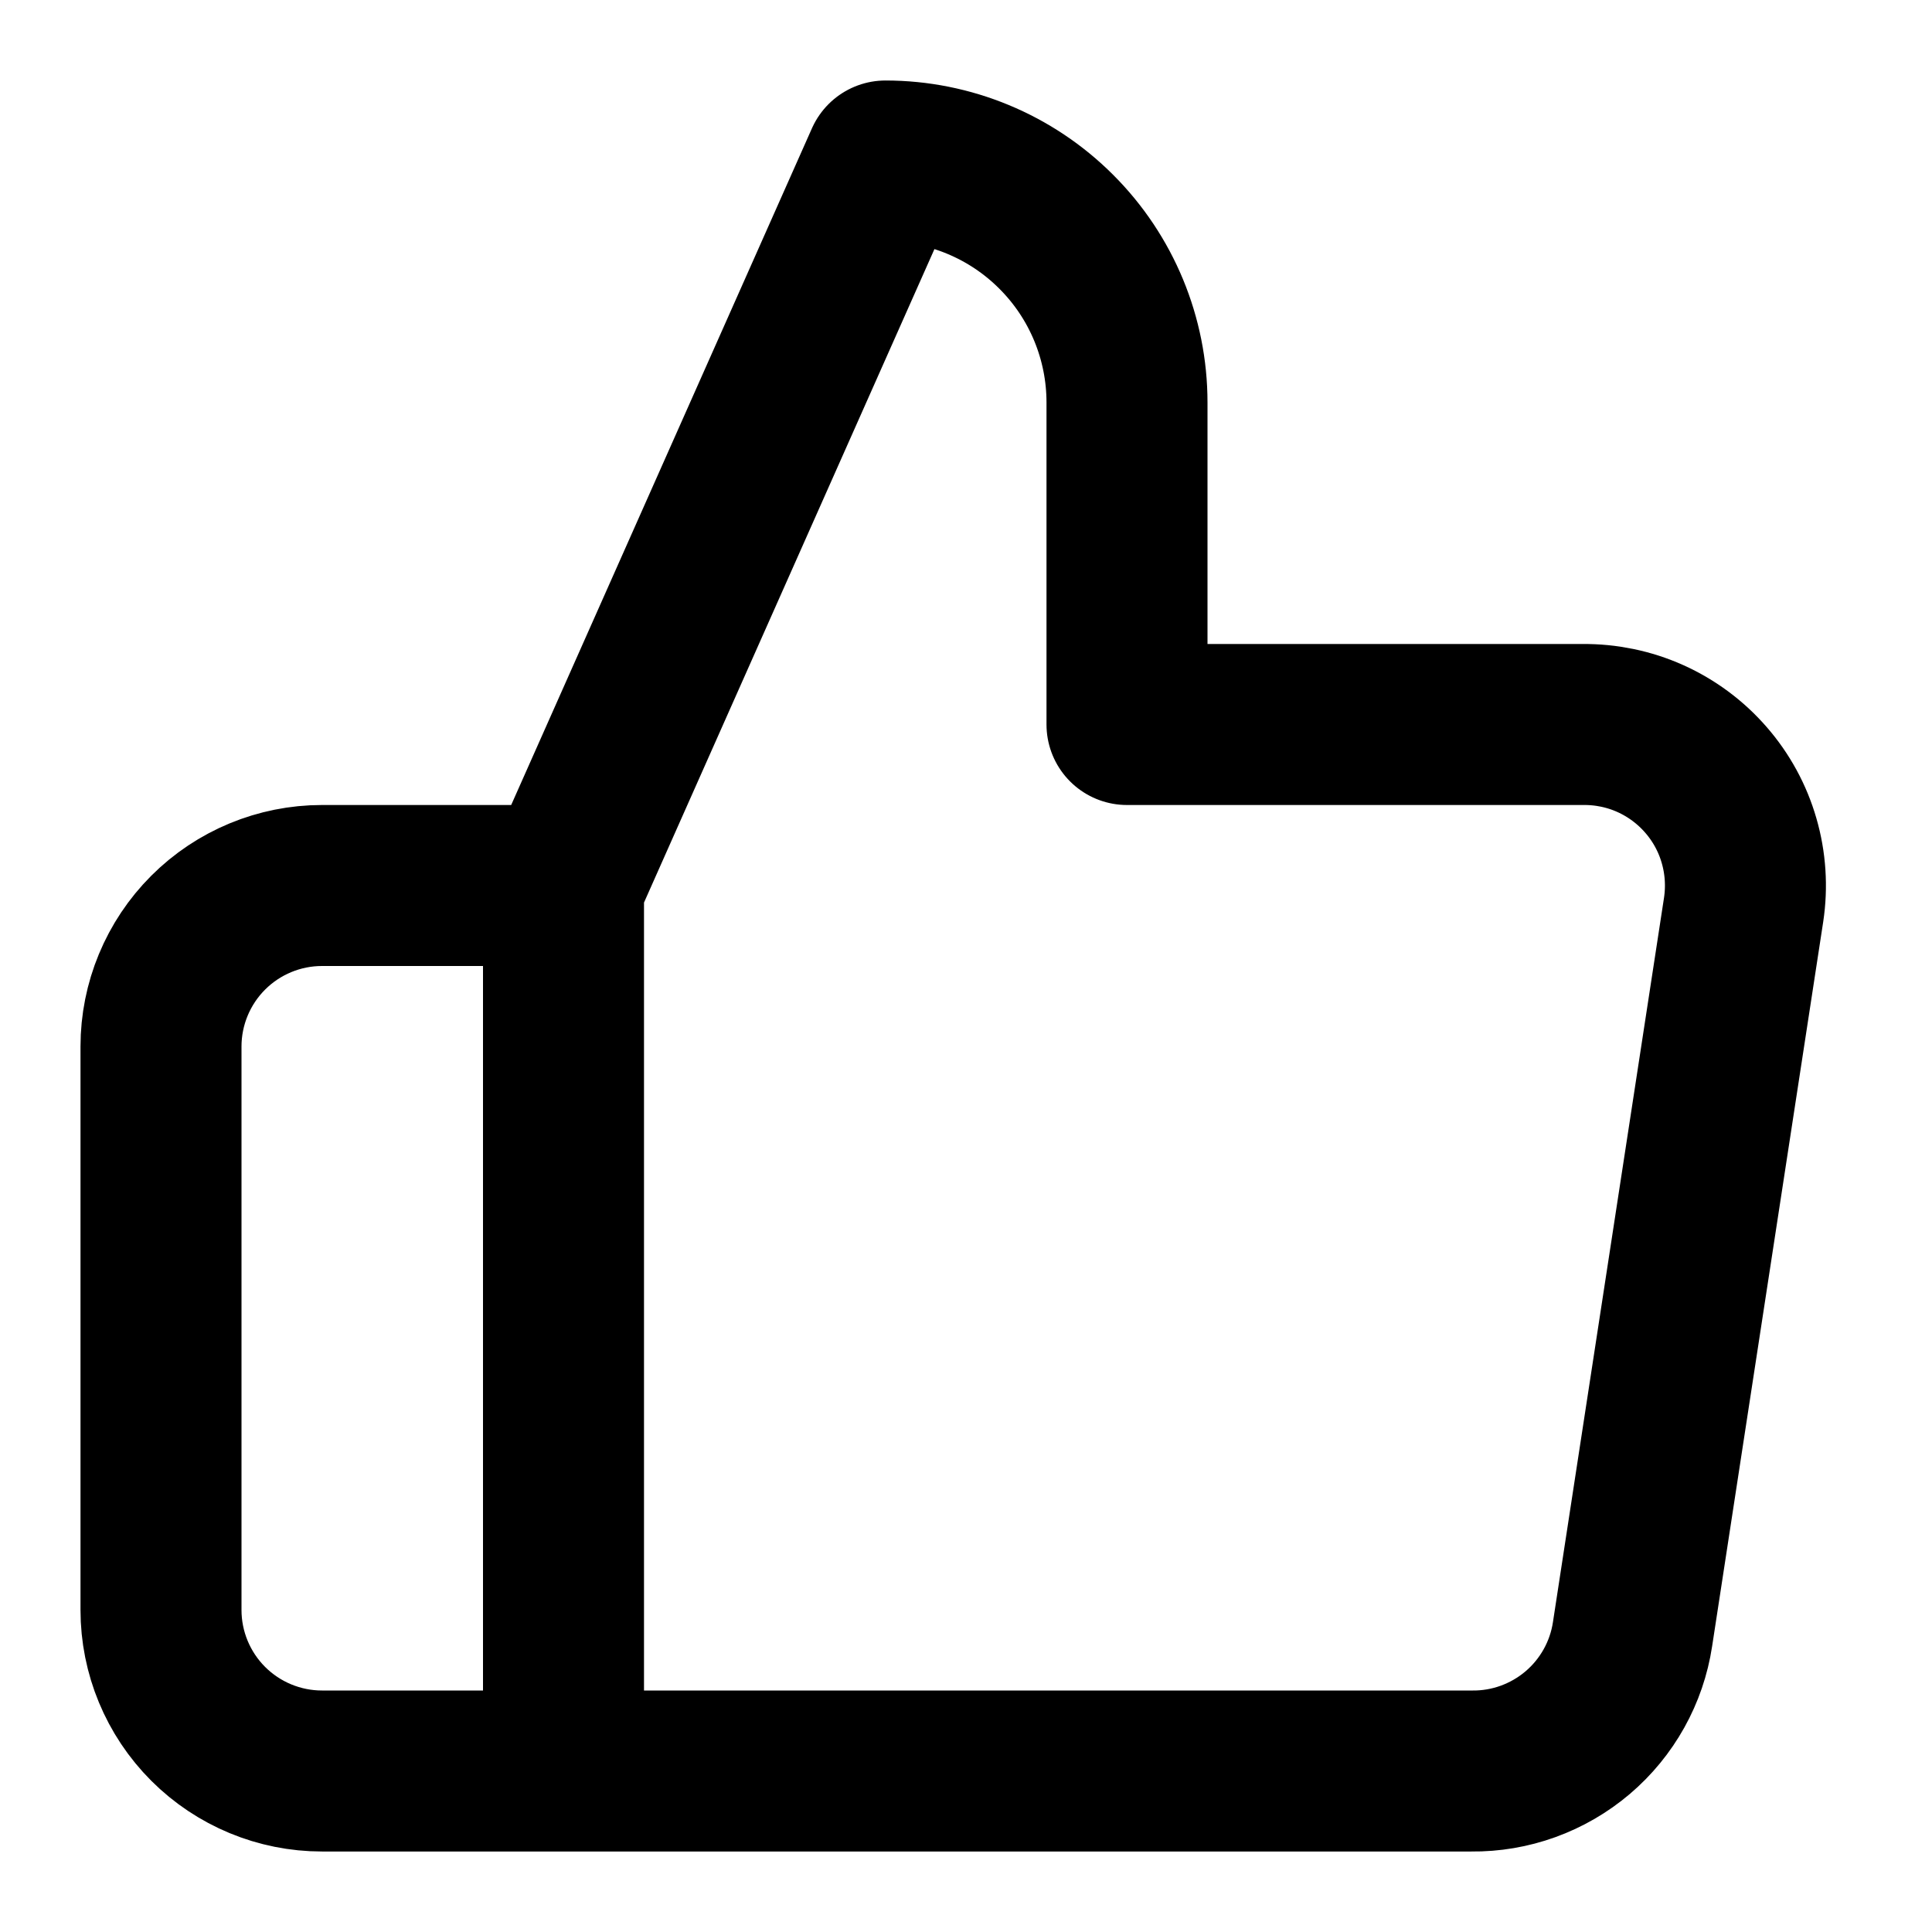
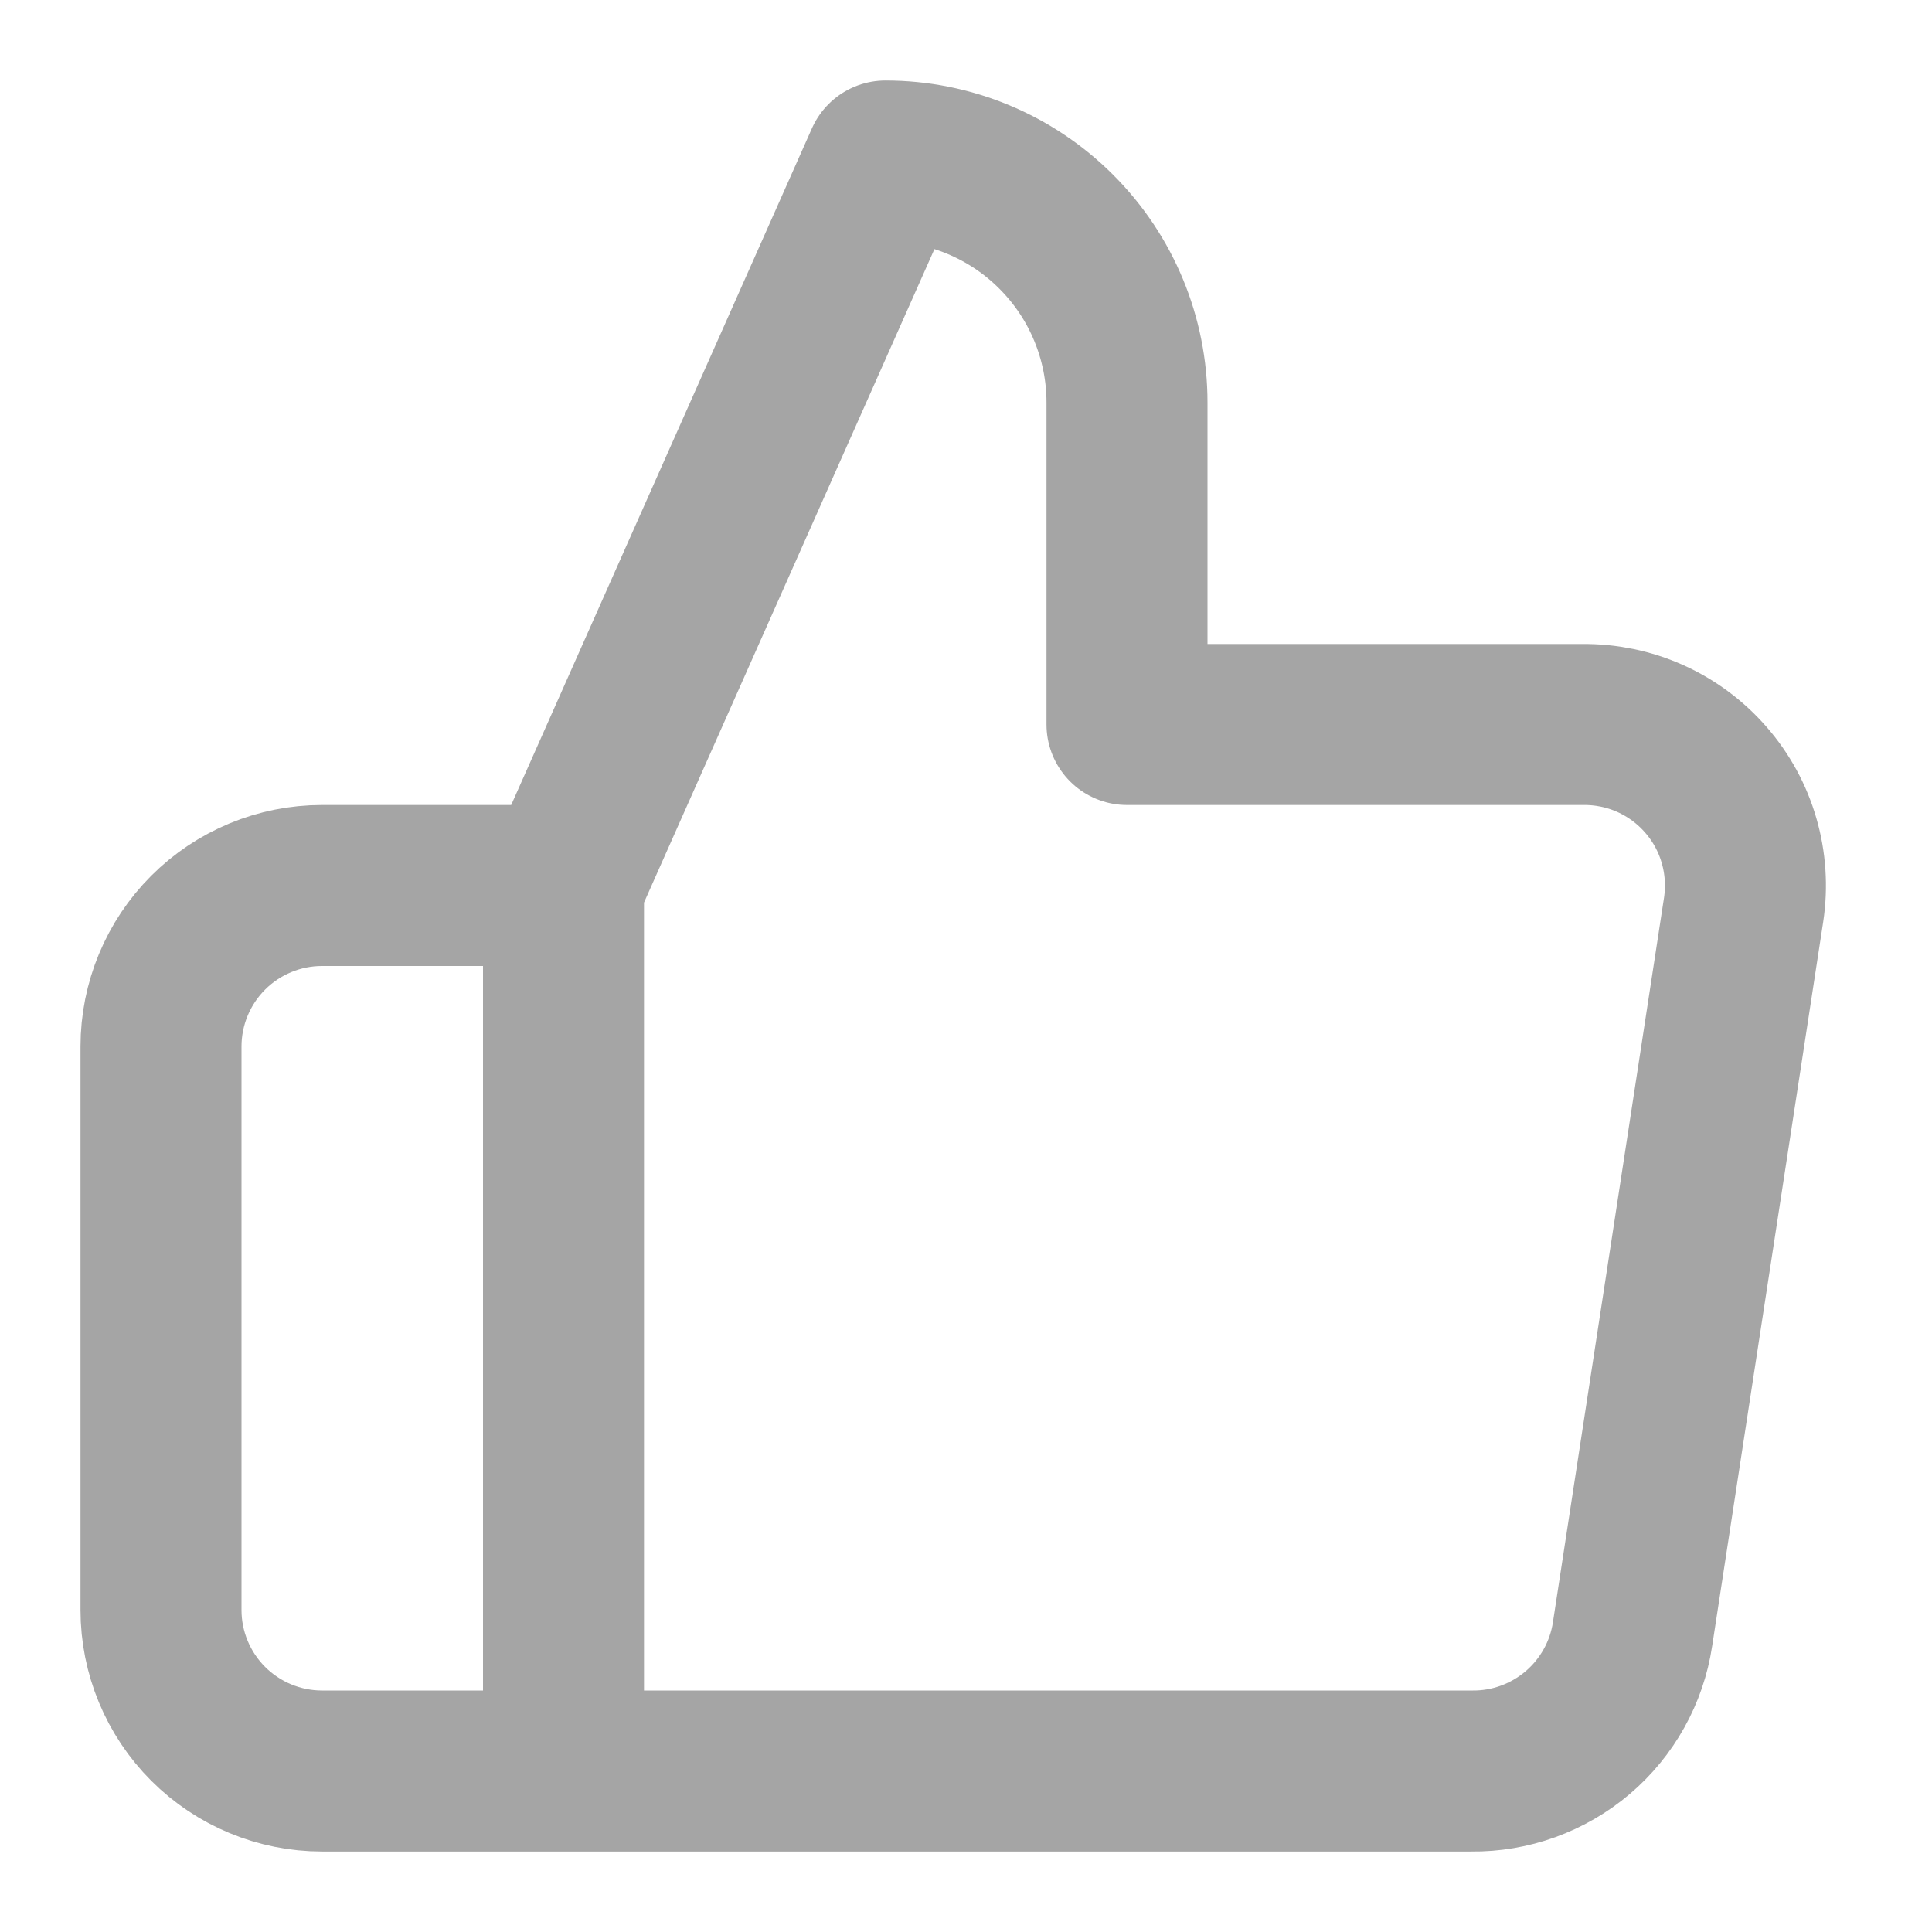
<svg xmlns="http://www.w3.org/2000/svg" width="24" height="24" viewBox="0 0 24 24" fill="none">
-   <path d="M7 22H4C3.47 22 2.961 21.789 2.586 21.414C2.211 21.039 2 20.53 2 20V13C2 12.47 2.211 11.961 2.586 11.586C2.961 11.211 3.47 11 4 11H7M14 9V5C14 4.204 13.684 3.441 13.121 2.879C12.559 2.316 11.796 2 11 2L7 11V22H18.28C18.762 22.006 19.23 21.836 19.598 21.524C19.965 21.212 20.208 20.777 20.28 20.3L21.66 11.3C21.703 11.013 21.684 10.721 21.603 10.442C21.523 10.164 21.382 9.906 21.192 9.688C21.002 9.469 20.766 9.294 20.502 9.175C20.237 9.056 19.95 8.997 19.66 9H14Z" stroke="black" stroke-width="2" stroke-linecap="round" stroke-linejoin="round" />
+   <path d="M7 22H4C3.47 22 2.961 21.789 2.586 21.414C2.211 21.039 2 20.53 2 20V13C2 12.47 2.211 11.961 2.586 11.586C2.961 11.211 3.47 11 4 11H7M14 9V5C14 4.204 13.684 3.441 13.121 2.879C12.559 2.316 11.796 2 11 2L7 11V22H18.28C18.762 22.006 19.23 21.836 19.598 21.524C19.965 21.212 20.208 20.777 20.28 20.3L21.66 11.3C21.703 11.013 21.684 10.721 21.603 10.442C21.523 10.164 21.382 9.906 21.192 9.688C21.002 9.469 20.766 9.294 20.502 9.175C20.237 9.056 19.95 8.997 19.66 9H14Z" stroke="#A5A5A5" stroke-width="2" stroke-linecap="round" stroke-linejoin="round" />
</svg>
